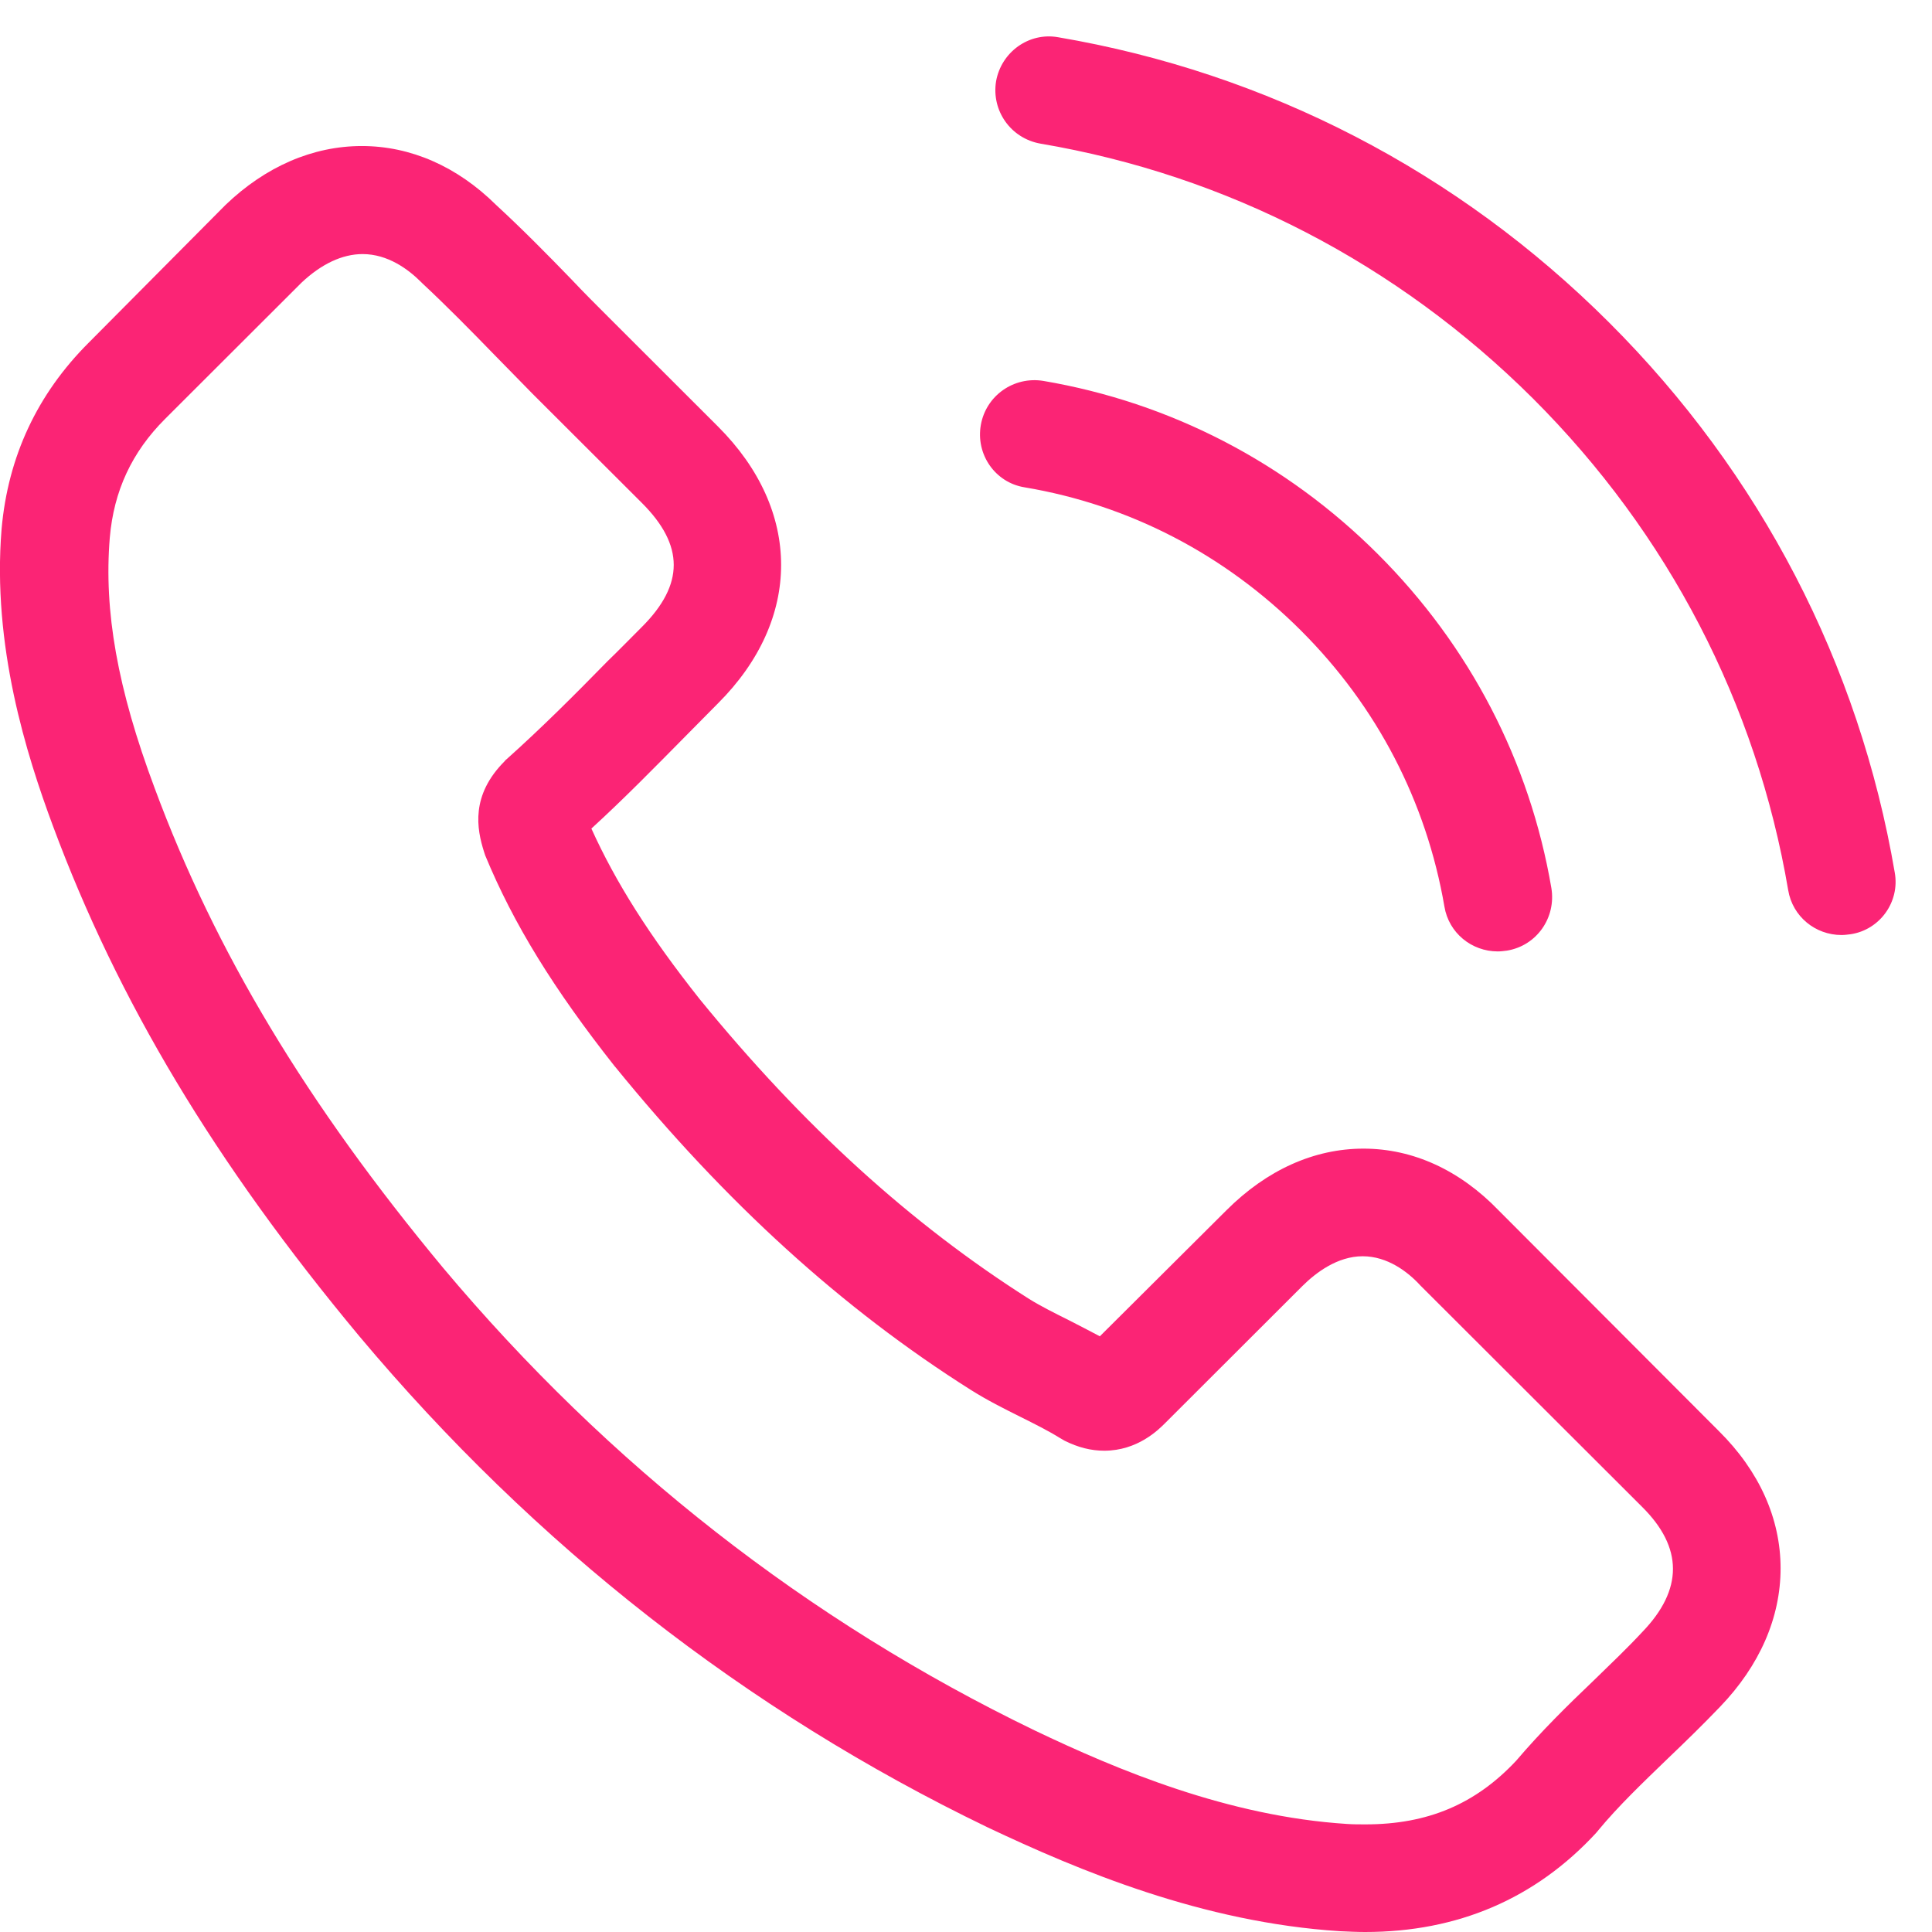
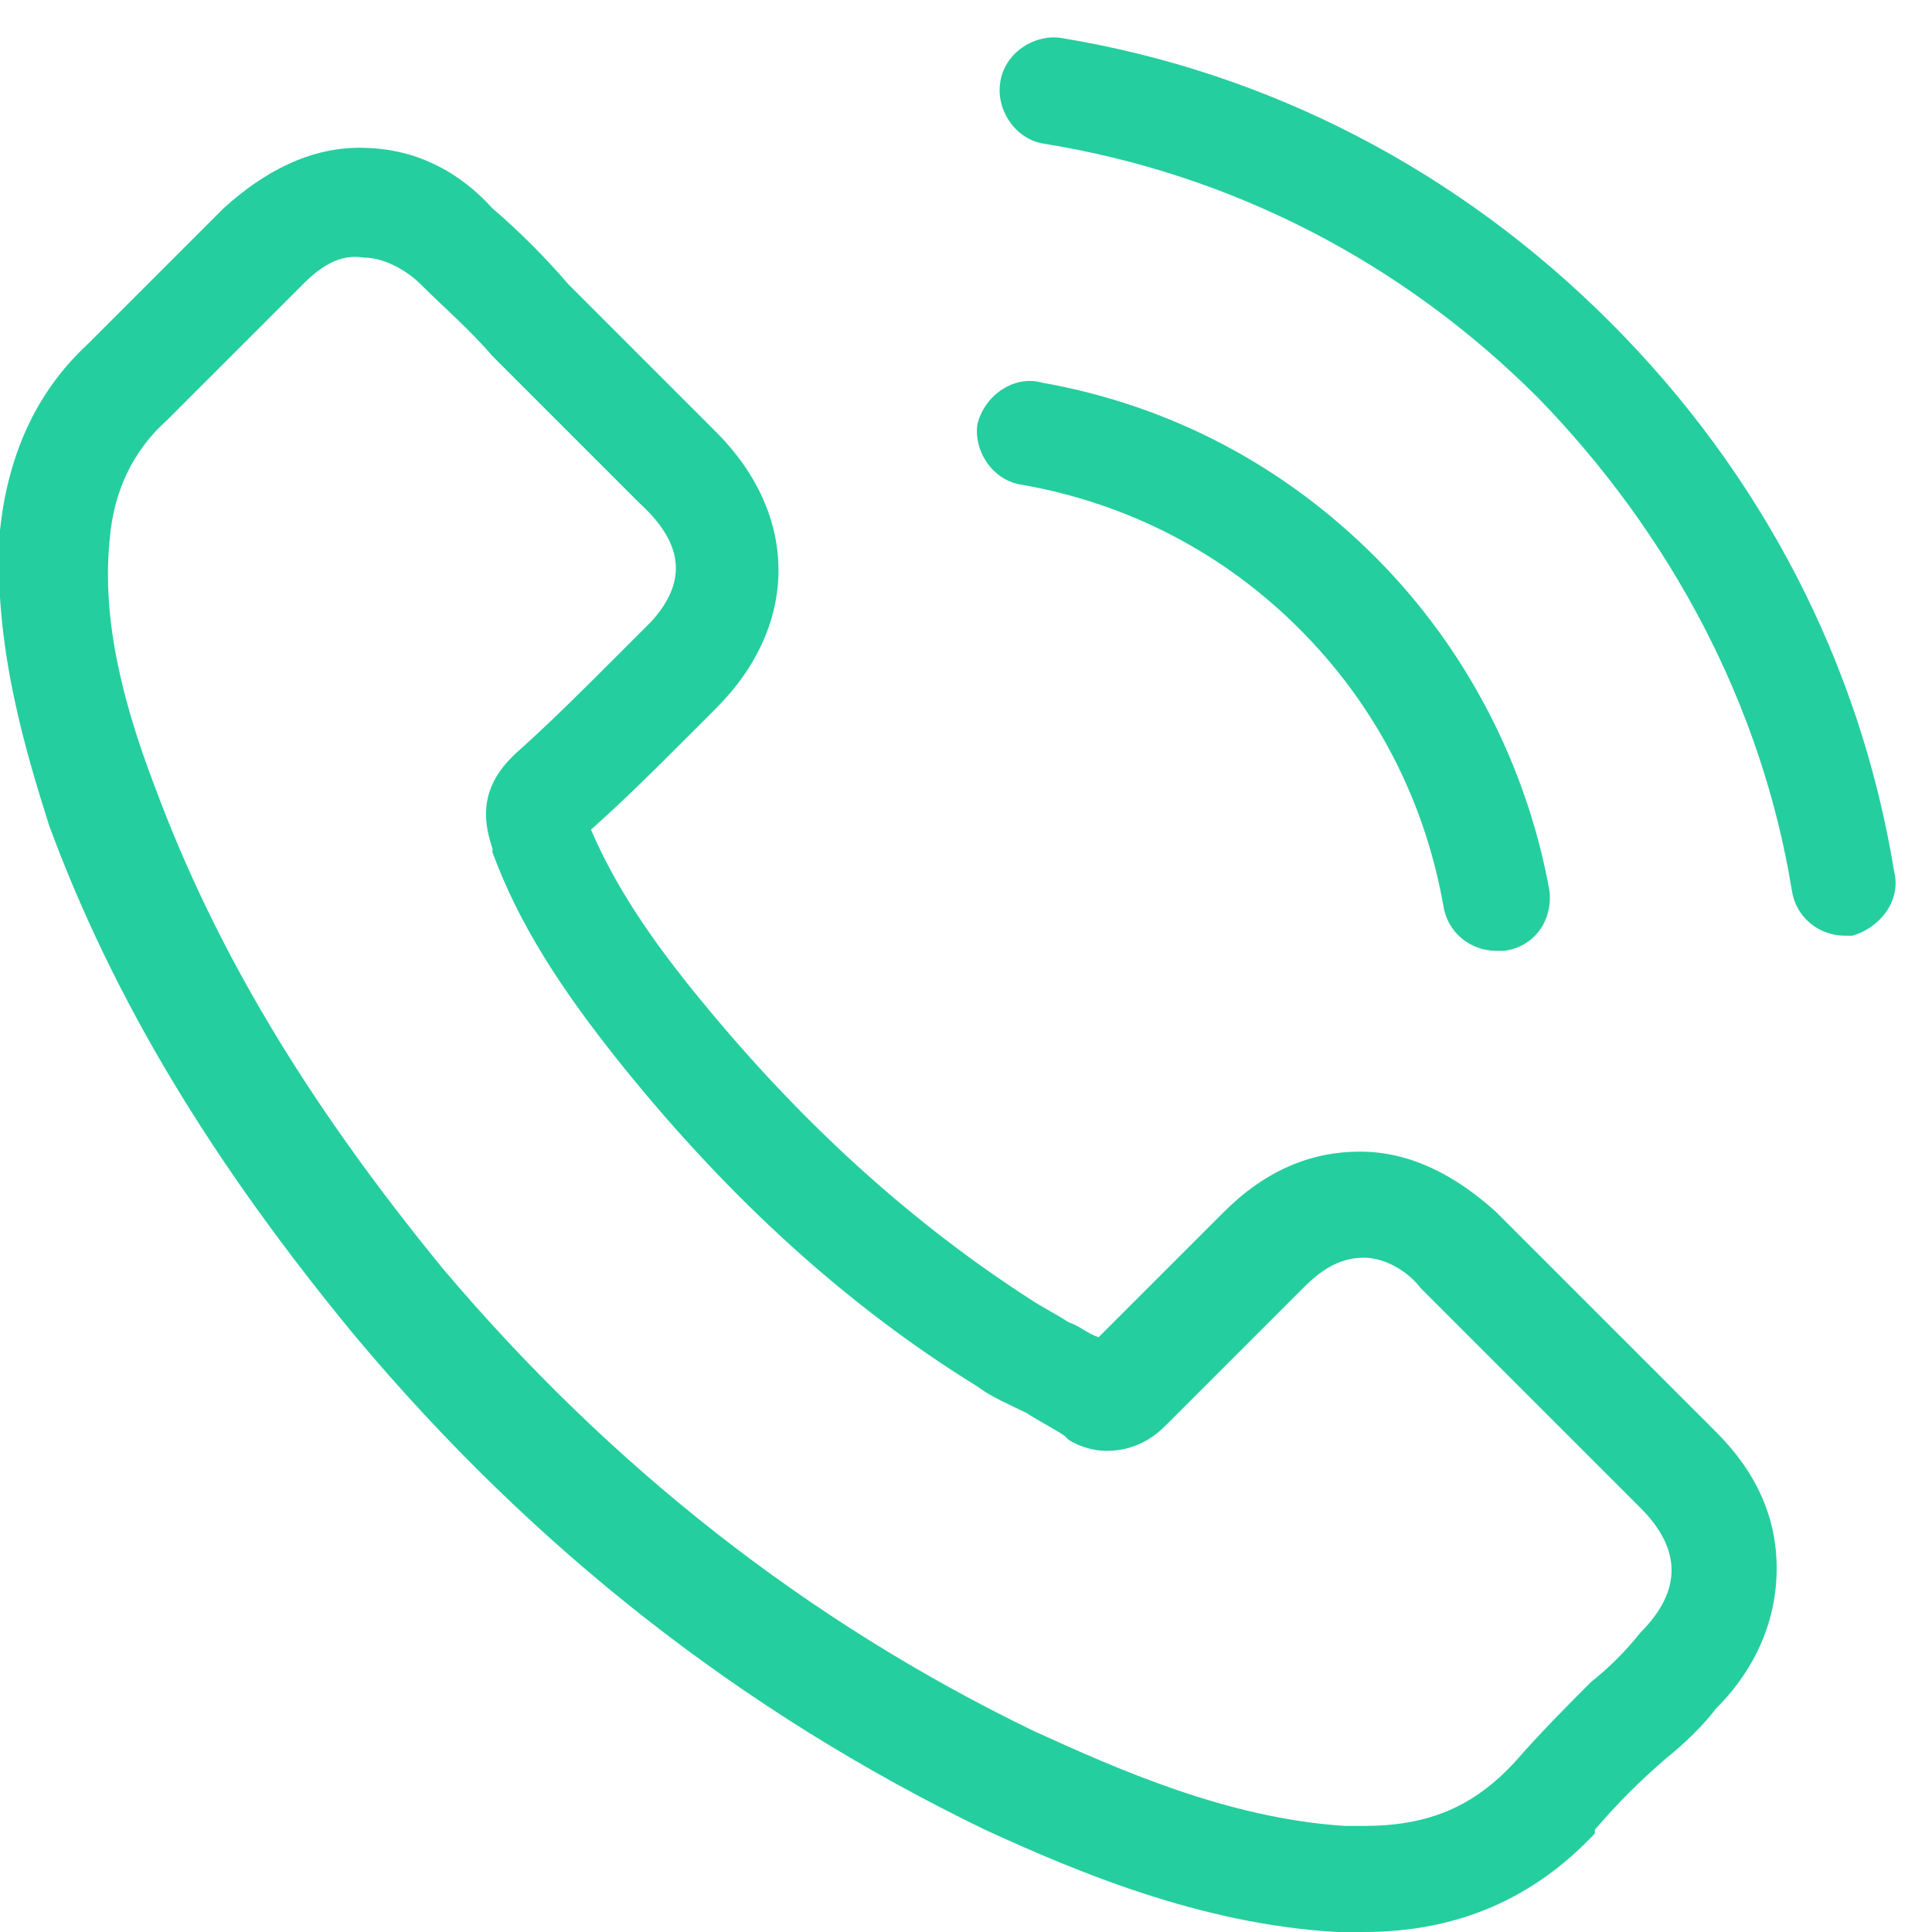
- <svg xmlns="http://www.w3.org/2000/svg" width="51px" height="51px">
-   <path fill-rule="evenodd" fill="rgb(251, 36, 117)" d="M48.854,24.661 C48.769,24.671 48.695,24.682 48.610,24.682 C47.923,24.682 47.320,24.196 47.204,23.499 C46.368,18.578 44.041,14.089 40.466,10.519 C36.891,6.960 32.396,4.626 27.468,3.792 C26.685,3.655 26.167,2.926 26.294,2.145 C26.431,1.374 27.161,0.845 27.933,0.983 C33.454,1.923 38.478,4.521 42.476,8.513 C46.474,12.505 49.076,17.521 50.017,23.034 C50.155,23.805 49.626,24.544 48.854,24.661 ZM27.542,10.055 C30.894,10.625 33.951,12.209 36.373,14.628 C38.795,17.046 40.382,20.098 40.953,23.446 C41.080,24.228 40.562,24.967 39.779,25.094 C39.694,25.104 39.620,25.115 39.536,25.115 C38.848,25.115 38.245,24.629 38.129,23.932 C37.653,21.165 36.352,18.651 34.342,16.645 C32.333,14.638 29.816,13.329 27.045,12.864 C26.262,12.737 25.754,11.987 25.892,11.216 C26.029,10.445 26.759,9.928 27.542,10.055 ZM18.065,19.465 C17.282,20.257 16.478,21.080 15.611,21.872 C16.256,23.298 17.145,24.703 18.467,26.371 C21.196,29.719 24.041,32.307 27.171,34.292 C27.478,34.482 27.838,34.662 28.219,34.852 C28.483,34.989 28.758,35.127 29.033,35.275 L32.375,31.948 C33.443,30.881 34.692,30.321 35.992,30.321 C37.304,30.321 38.541,30.892 39.567,31.958 L45.374,37.777 C46.442,38.834 47.003,40.090 47.003,41.400 C47.003,42.699 46.453,43.966 45.406,45.054 C44.951,45.529 44.485,45.983 44.031,46.416 C43.364,47.061 42.730,47.663 42.180,48.328 C42.169,48.349 42.148,48.360 42.137,48.381 C40.530,50.123 38.478,51.000 36.035,51.000 C35.823,51.000 35.590,50.989 35.368,50.979 C31.741,50.746 28.493,49.384 26.061,48.233 C19.694,45.160 14.120,40.798 9.487,35.275 C5.669,30.691 3.110,26.414 1.396,21.799 C0.698,19.919 -0.211,17.046 0.042,13.962 C0.212,12.051 0.984,10.403 2.337,9.051 L5.934,5.429 C5.944,5.418 5.944,5.418 5.955,5.408 C7.012,4.394 8.260,3.855 9.551,3.855 C10.841,3.855 12.068,4.394 13.094,5.408 C13.781,6.041 14.448,6.717 15.082,7.372 C15.400,7.710 15.738,8.048 16.066,8.375 L18.953,11.259 C21.175,13.476 21.175,16.349 18.953,18.567 C18.657,18.863 18.361,19.169 18.065,19.465 ZM16.944,13.276 L14.056,10.393 C13.718,10.044 13.380,9.706 13.052,9.368 C12.406,8.703 11.793,8.080 11.148,7.478 C11.137,7.467 11.127,7.457 11.116,7.446 C10.778,7.108 10.238,6.707 9.572,6.707 C9.032,6.707 8.482,6.971 7.964,7.457 L4.358,11.058 C3.480,11.935 3.004,12.959 2.898,14.195 C2.739,16.127 3.099,18.176 4.083,20.806 C5.680,25.115 8.091,29.128 11.698,33.469 C16.066,38.675 21.323,42.783 27.309,45.677 C29.498,46.723 32.417,47.948 35.559,48.148 C35.717,48.159 35.887,48.159 36.045,48.159 C37.695,48.159 38.954,47.620 40.022,46.480 C40.678,45.709 41.376,45.022 42.063,44.367 C42.518,43.924 42.941,43.523 43.354,43.079 C44.433,41.960 44.433,40.851 43.343,39.773 L37.515,33.954 C37.505,33.944 37.505,33.944 37.494,33.933 C37.166,33.574 36.627,33.162 35.971,33.162 C35.305,33.162 34.734,33.595 34.374,33.954 L30.757,37.566 C30.577,37.746 30.027,38.295 29.149,38.295 C28.800,38.295 28.462,38.210 28.102,38.031 C28.060,38.010 28.018,37.978 27.975,37.957 C27.669,37.767 27.309,37.587 26.928,37.397 C26.505,37.186 26.061,36.964 25.627,36.690 C22.232,34.546 19.154,31.747 16.235,28.156 L16.225,28.146 C14.617,26.108 13.559,24.397 12.808,22.580 C12.798,22.548 12.787,22.517 12.777,22.485 C12.586,21.883 12.417,20.996 13.327,20.088 C13.337,20.067 13.358,20.056 13.380,20.035 C14.300,19.211 15.146,18.366 16.034,17.458 C16.341,17.162 16.637,16.856 16.944,16.550 C18.065,15.430 18.065,14.395 16.944,13.276 Z" />
+ <svg xmlns="http://www.w3.org/2000/svg" version="1.1" id="Layer_1" x="0px" y="0px" viewBox="0 0 51 51" style="enable-background:new 0 0 51 51;" xml:space="preserve">
+   <style type="text/css">
+ 	.st0{fill:#25CE9E;}
+ </style>
+   <path class="st0" d="M48.9,24.7c-0.1,0-0.2,0-0.2,0c-0.7,0-1.3-0.5-1.4-1.2c-0.8-4.9-3.2-9.4-6.7-13c-3.6-3.6-8.1-5.9-13-6.7  c-0.8-0.1-1.3-0.9-1.2-1.6c0.1-0.8,0.9-1.3,1.6-1.2c5.5,0.9,10.5,3.5,14.5,7.5s6.6,9,7.5,14.5C50.2,23.8,49.6,24.5,48.9,24.7z   M27.5,10.1c3.4,0.6,6.4,2.2,8.8,4.6c2.4,2.4,4,5.5,4.6,8.8c0.1,0.8-0.4,1.5-1.2,1.6c-0.1,0-0.2,0-0.2,0c-0.7,0-1.3-0.5-1.4-1.2  c-0.5-2.8-1.8-5.3-3.8-7.3c-2-2-4.5-3.3-7.3-3.8c-0.8-0.1-1.3-0.9-1.2-1.6C26,10.4,26.8,9.9,27.5,10.1z M18.1,19.5  c-0.8,0.8-1.6,1.6-2.5,2.4c0.6,1.4,1.5,2.8,2.9,4.5c2.7,3.3,5.6,5.9,8.7,7.9c0.3,0.2,0.7,0.4,1,0.6c0.3,0.1,0.5,0.3,0.8,0.4l3.3-3.3  c1.1-1.1,2.3-1.6,3.6-1.6c1.3,0,2.5,0.6,3.6,1.6l5.8,5.8c1.1,1.1,1.6,2.3,1.6,3.6c0,1.3-0.5,2.6-1.6,3.7C45,45.5,44.5,46,44,46.4  c-0.7,0.6-1.3,1.2-1.9,1.9c0,0,0,0,0,0.1C40.5,50.1,38.5,51,36,51c-0.2,0-0.4,0-0.7,0c-3.6-0.2-6.9-1.6-9.3-2.7  c-6.4-3.1-11.9-7.4-16.6-13c-3.8-4.6-6.4-8.9-8.1-13.5C0.7,19.9-0.2,17,0,14c0.2-1.9,0.9-3.6,2.3-4.9l3.6-3.6c0,0,0,0,0,0  c1.1-1,2.3-1.6,3.6-1.6c1.3,0,2.5,0.5,3.5,1.6c0.7,0.6,1.4,1.3,2,2c0.3,0.3,0.7,0.7,1,1l2.9,2.9c2.2,2.2,2.2,5.1,0,7.3  C18.7,18.9,18.4,19.2,18.1,19.5z M16.9,13.3l-2.9-2.9c-0.3-0.3-0.7-0.7-1-1c-0.6-0.7-1.3-1.3-1.9-1.9c0,0,0,0,0,0  c-0.3-0.3-0.9-0.7-1.5-0.7C9,6.7,8.5,7,8,7.5l-3.6,3.6C3.5,11.9,3,13,2.9,14.2c-0.2,1.9,0.2,4,1.2,6.6c1.6,4.3,4,8.3,7.6,12.7  c4.4,5.2,9.6,9.3,15.6,12.2c2.2,1,5.1,2.3,8.2,2.5c0.2,0,0.3,0,0.5,0c1.7,0,2.9-0.5,4-1.7c0.7-0.8,1.4-1.5,2-2.1  c0.5-0.4,0.9-0.8,1.3-1.3c1.1-1.1,1.1-2.2,0-3.3L37.5,34c0,0,0,0,0,0c-0.3-0.4-0.9-0.8-1.5-0.8c-0.7,0-1.2,0.4-1.6,0.8l-3.6,3.6  c-0.2,0.2-0.7,0.7-1.6,0.7c-0.3,0-0.7-0.1-1-0.3c0,0-0.1-0.1-0.1-0.1c-0.3-0.2-0.7-0.4-1-0.6c-0.4-0.2-0.9-0.4-1.3-0.7  c-3.4-2.1-6.5-4.9-9.4-8.5l0,0c-1.6-2-2.7-3.7-3.4-5.6c0,0,0-0.1,0-0.1c-0.2-0.6-0.4-1.5,0.5-2.4c0,0,0,0,0.1-0.1  c0.9-0.8,1.8-1.7,2.7-2.6c0.3-0.3,0.6-0.6,0.9-0.9C18.1,15.4,18.1,14.4,16.9,13.3z" />
</svg>
